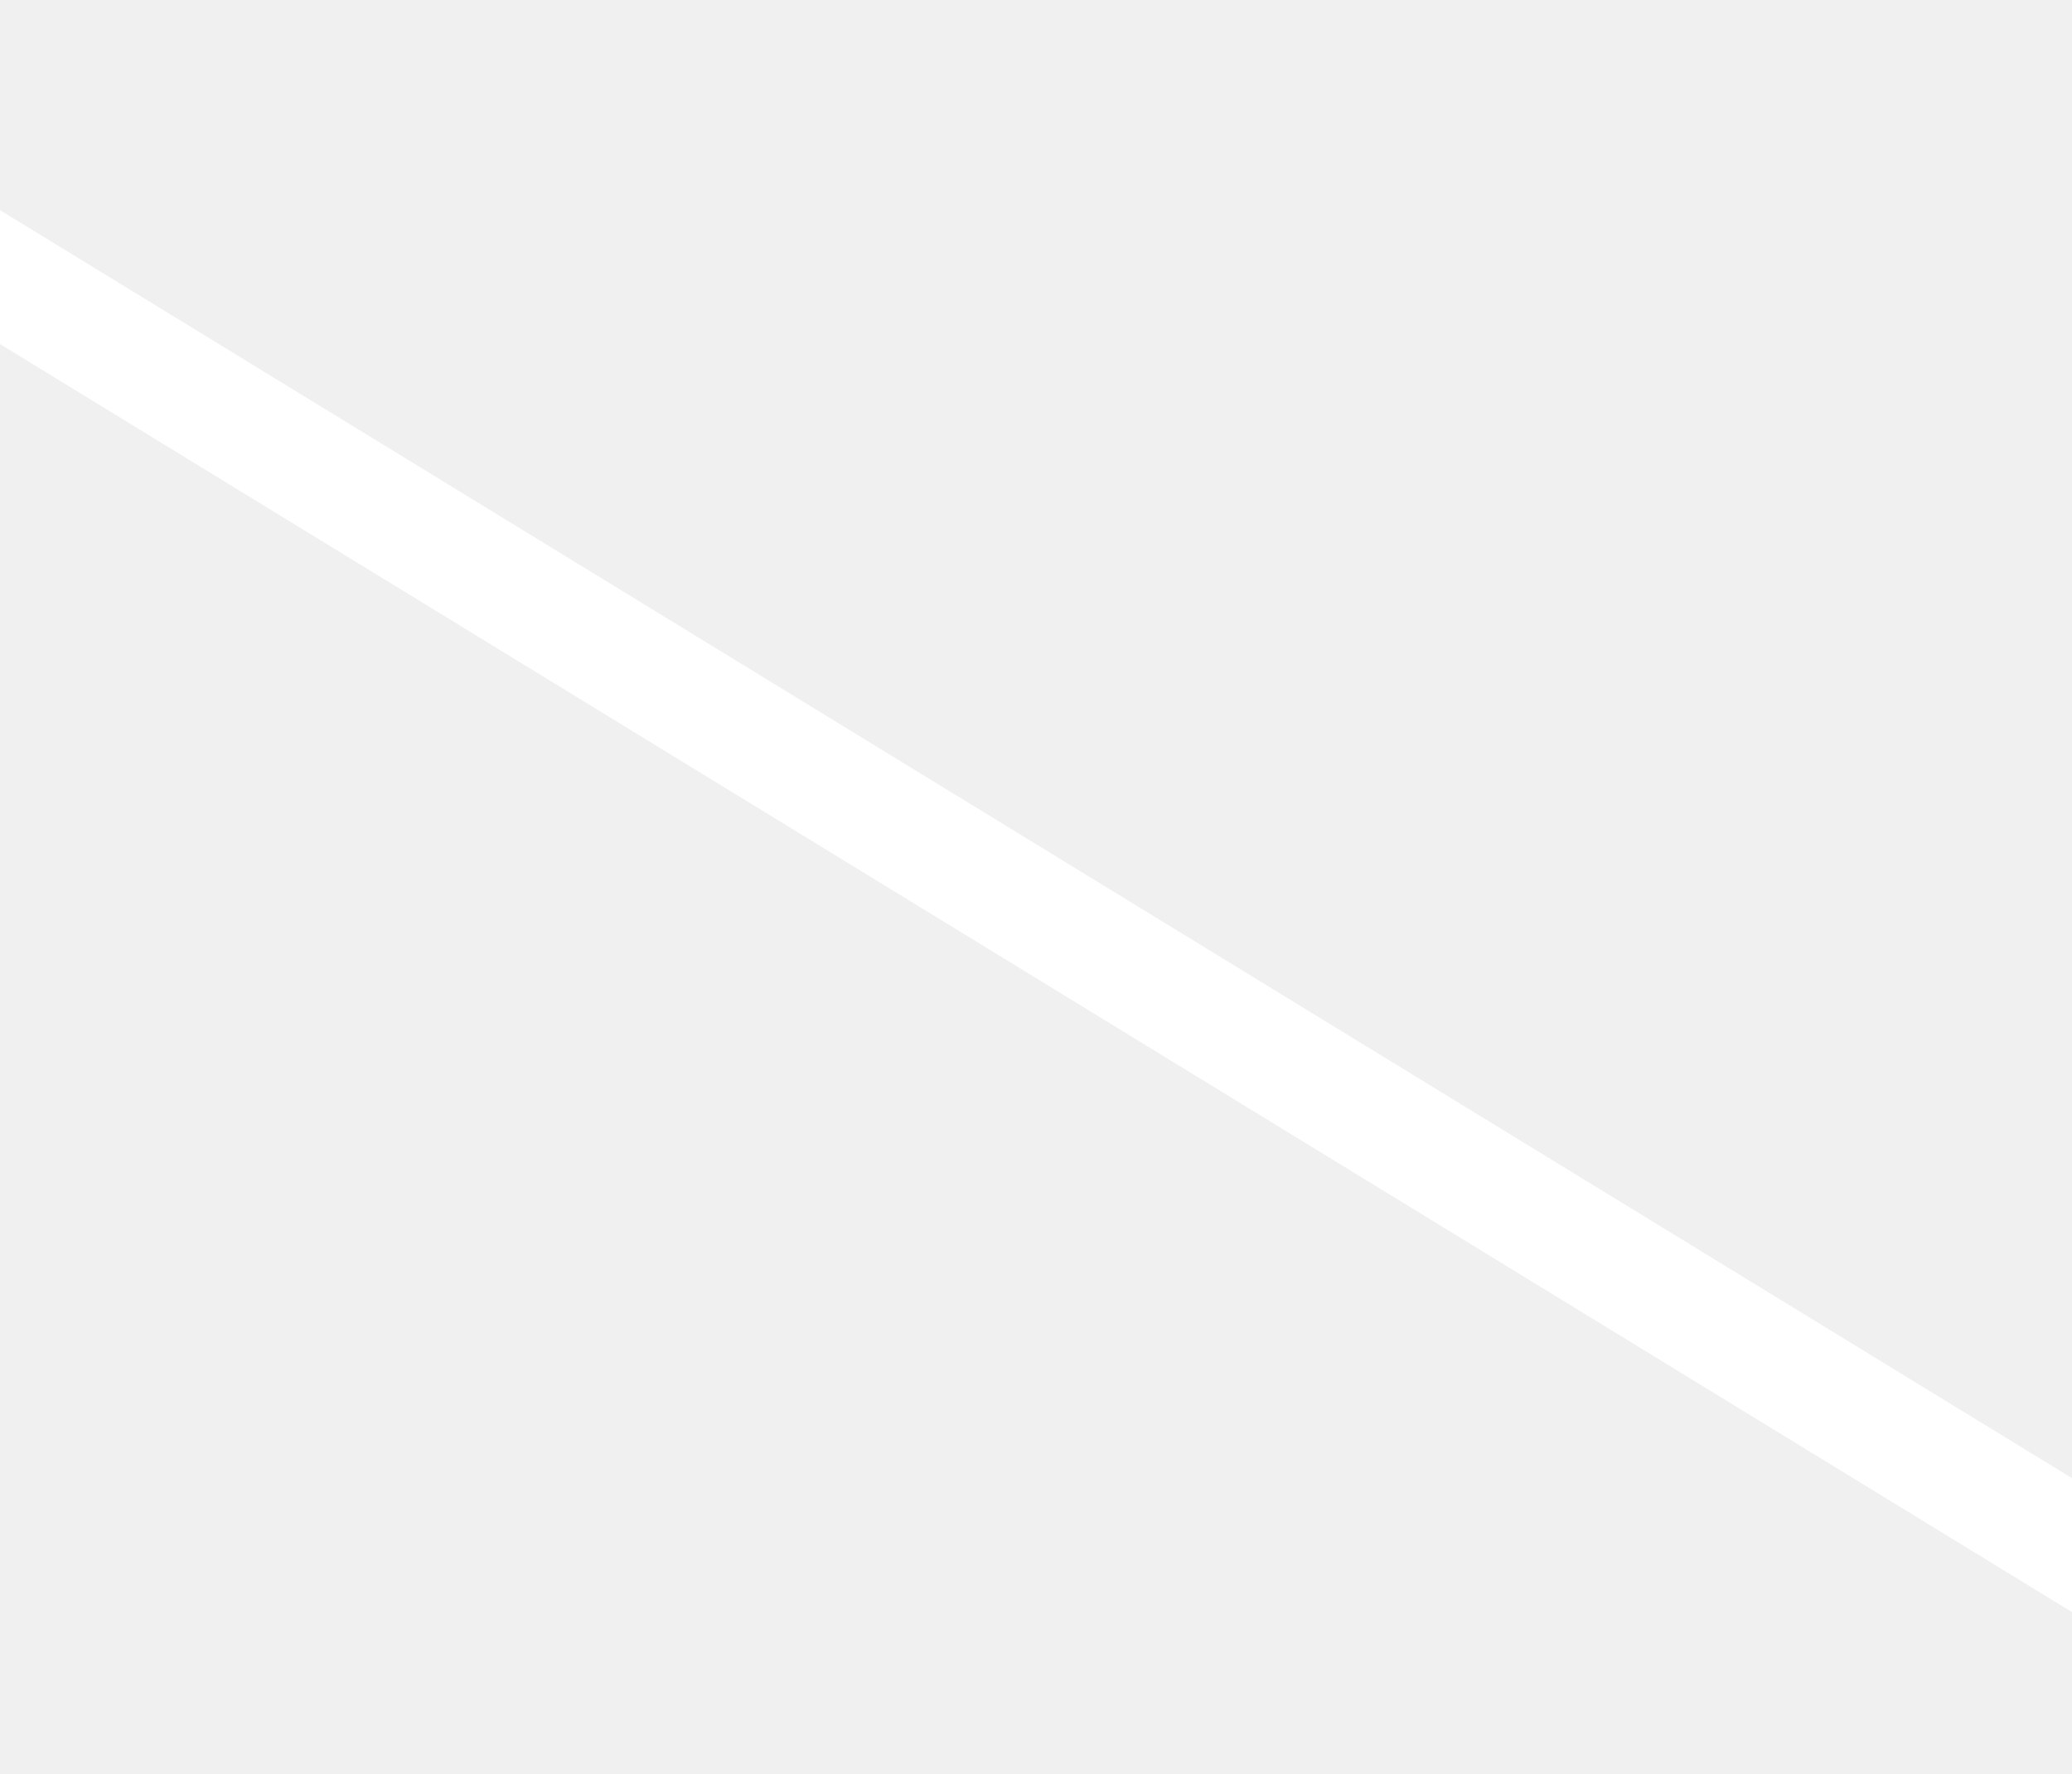
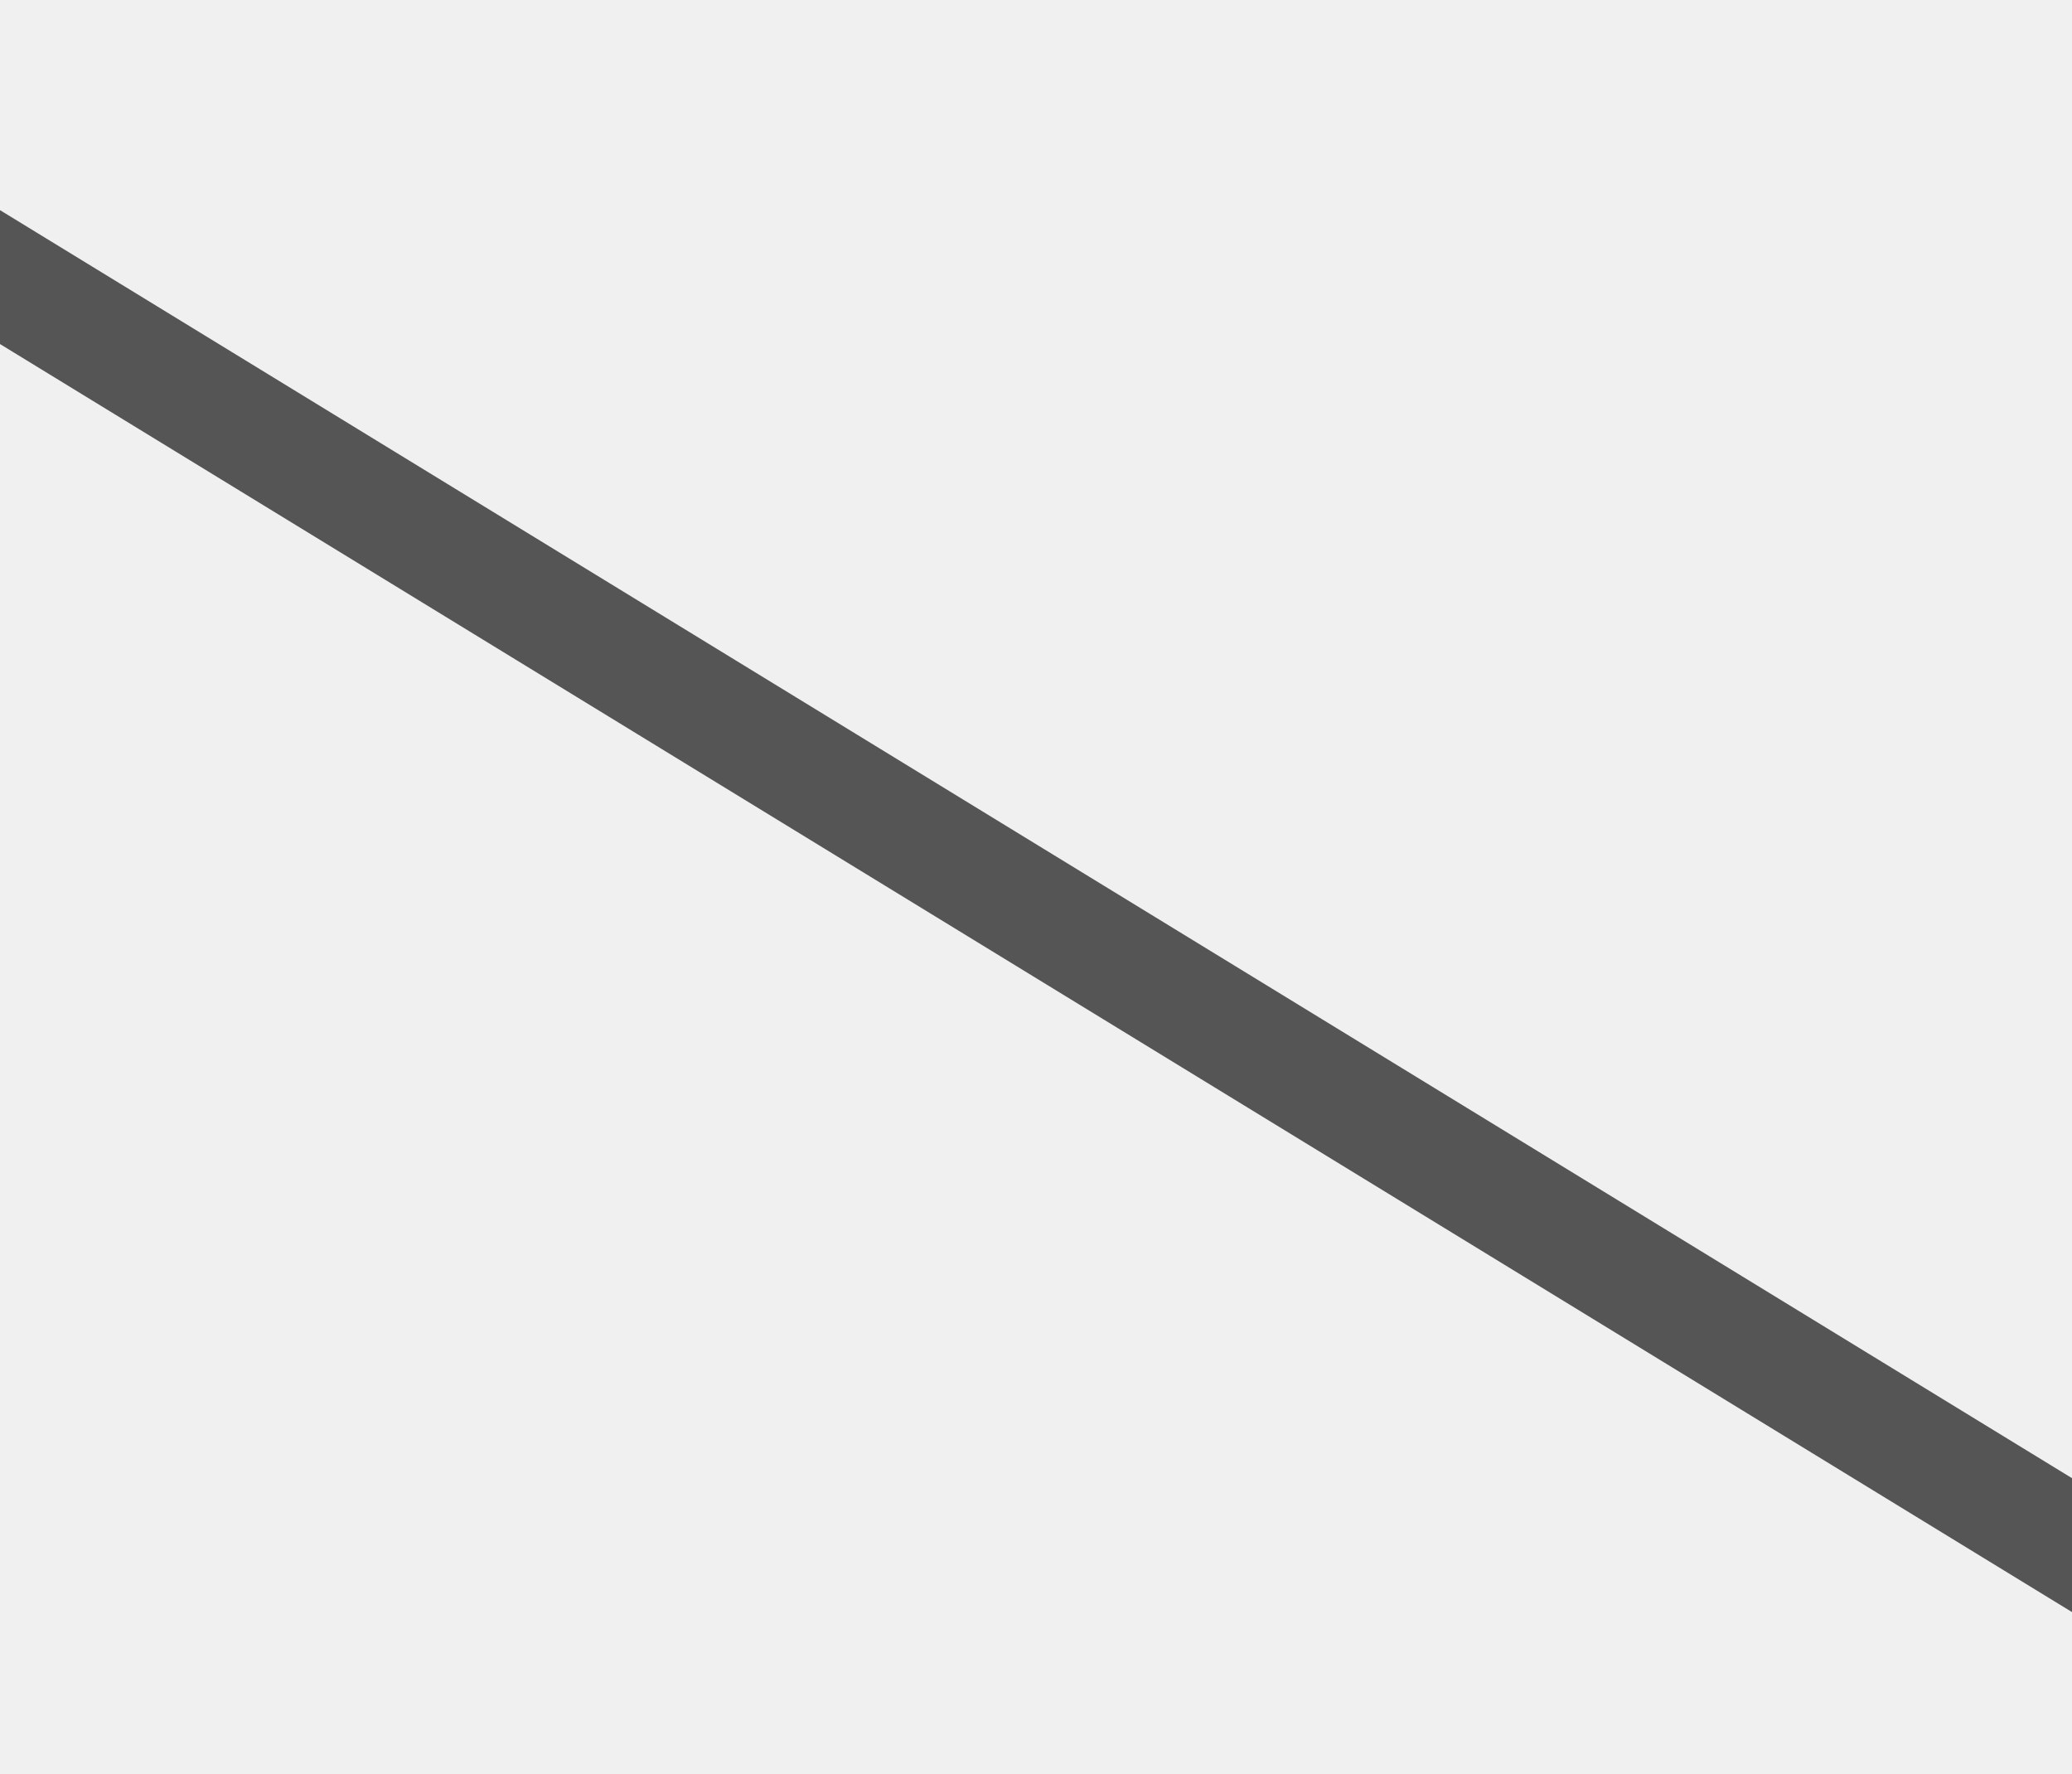
<svg xmlns="http://www.w3.org/2000/svg" width="381" height="326" viewBox="0 0 381 326" fill="none">
-   <rect x="-62.476" y="0.407" width="588.803" height="21" transform="rotate(31.4605 -62.4756 0.406982)" fill="white" />
+   <rect x="-62.476" y="0.407" width="588.803" height="21" transform="rotate(31.4605 -62.4756 0.406982)" fill="#555555" />
</svg>
